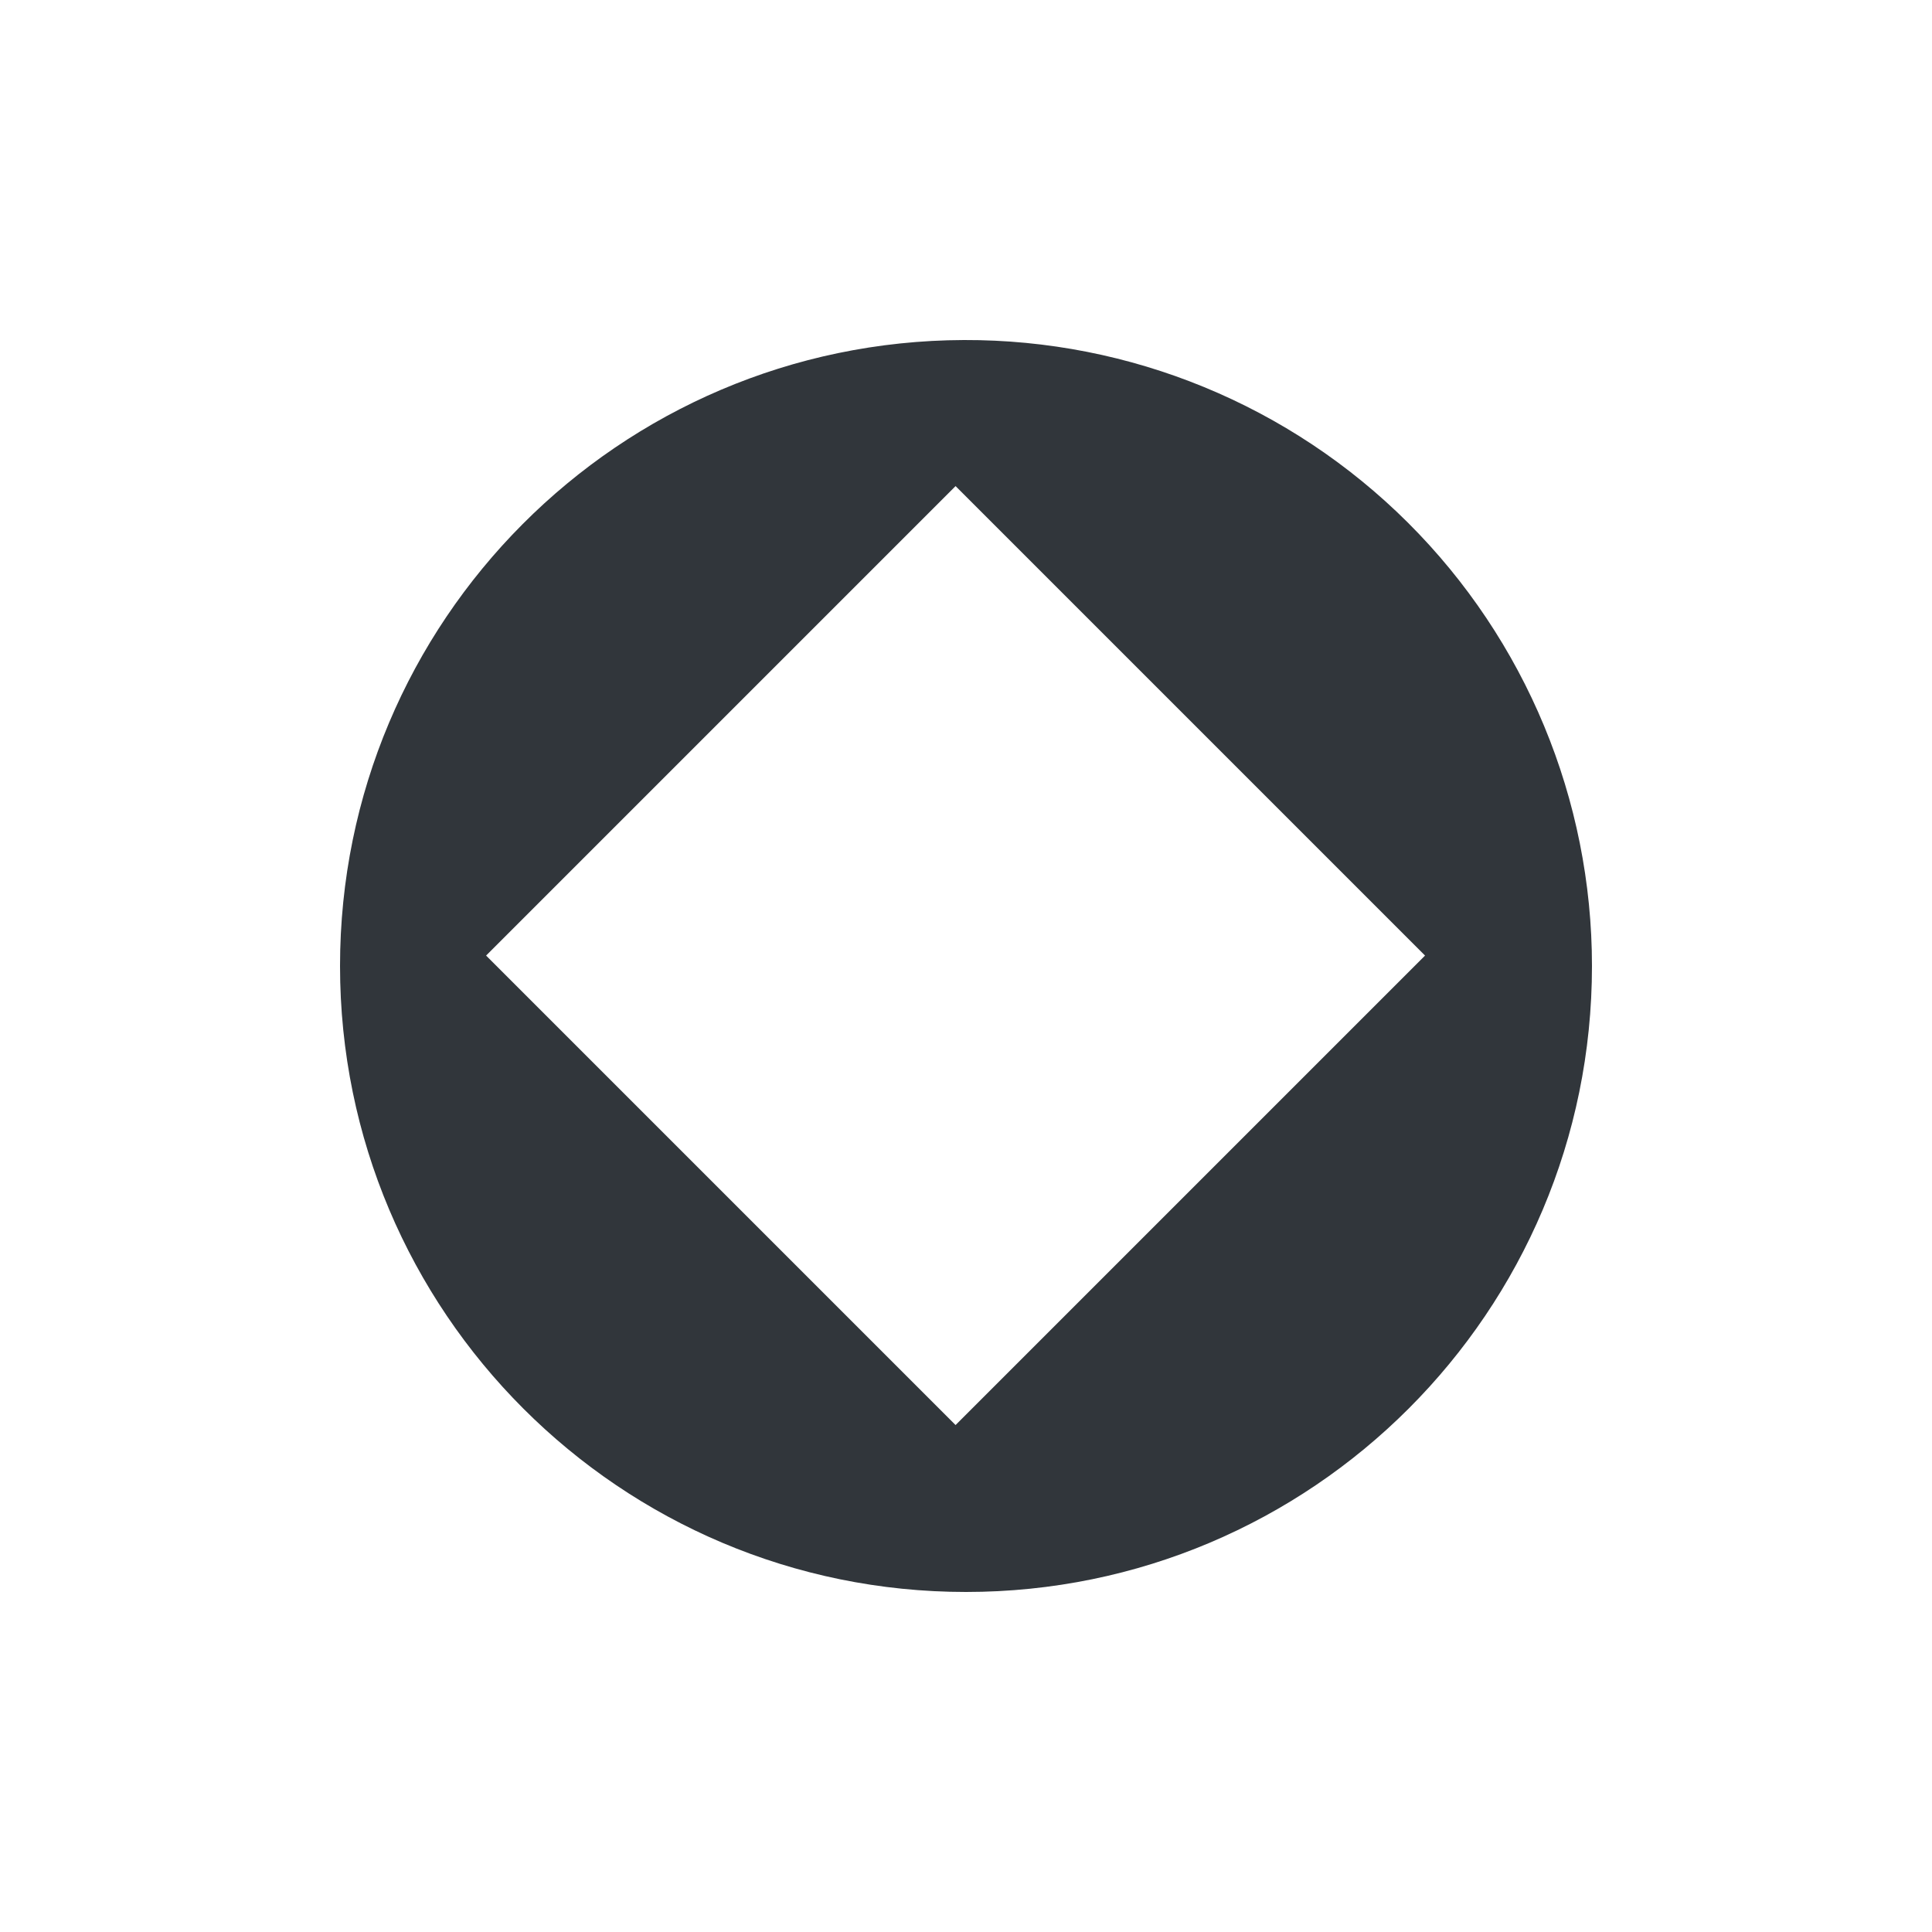
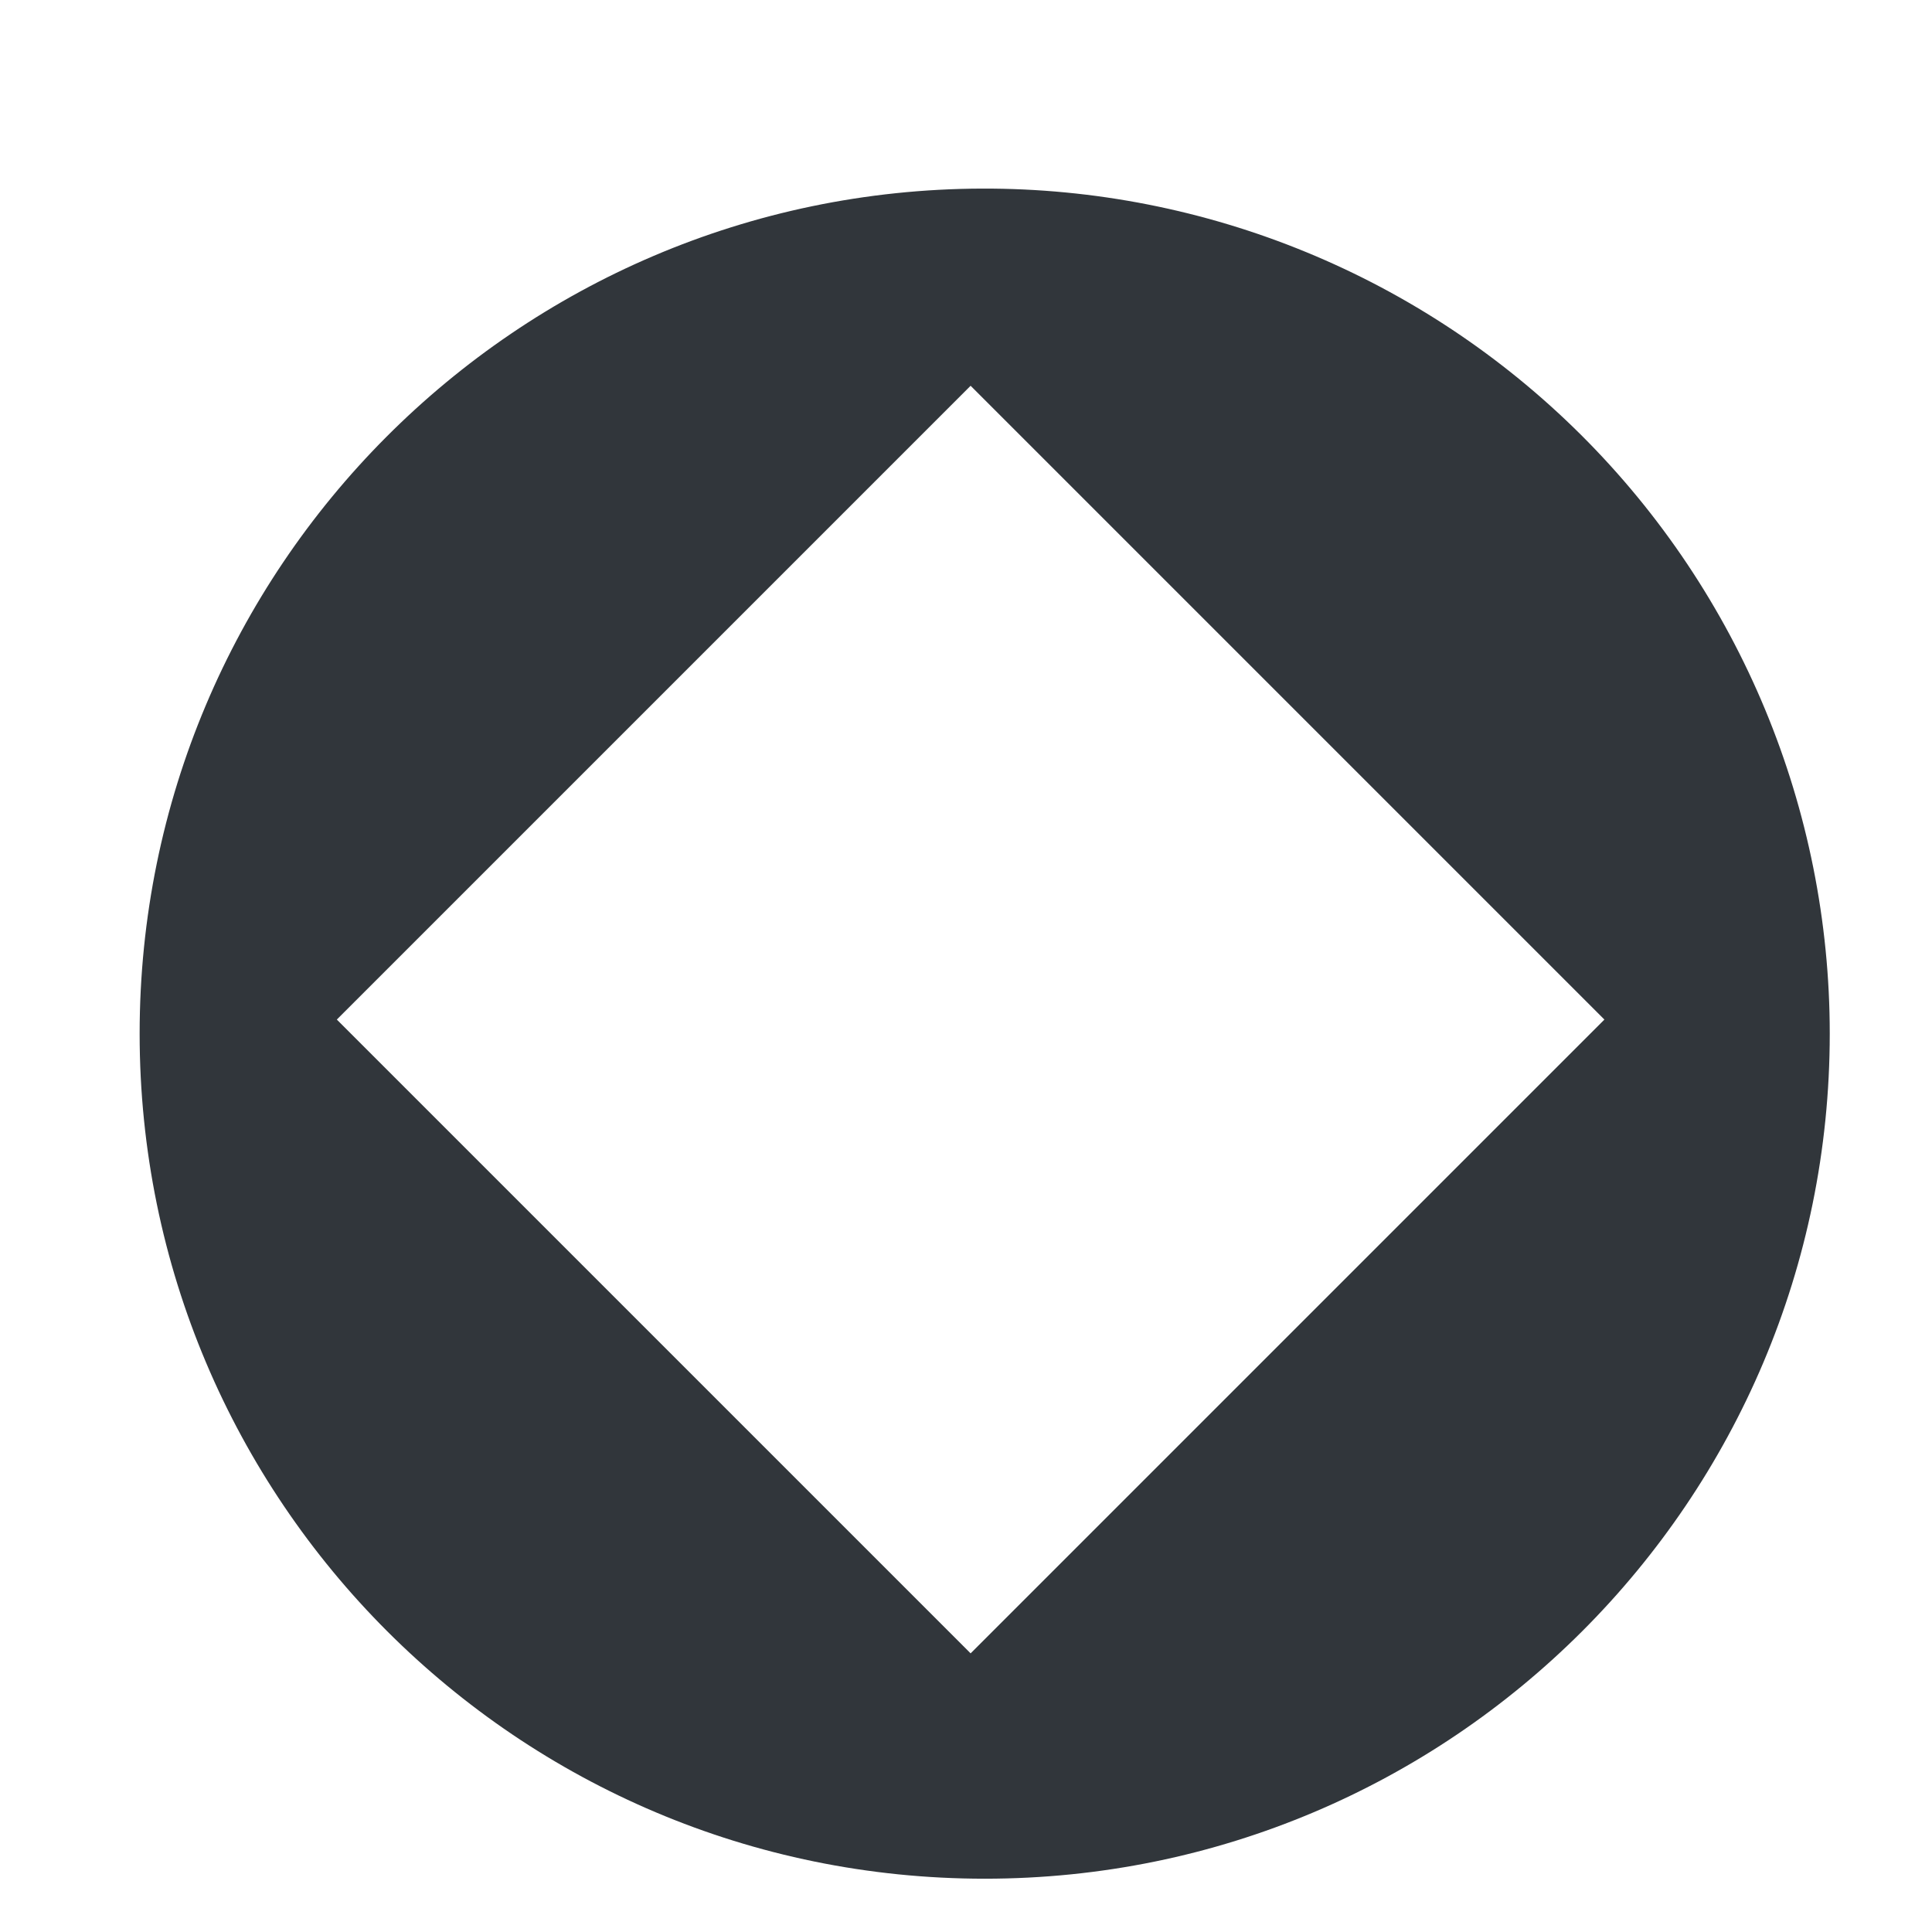
- <svg width="150" height="150">
-   <g>
+ <svg width="100" height="100">
+   <g transform="matrix(0.9,0,0,0.9,-16.53228,-13.99866)">
    <path d="m 74.839,26.4 a 48.6,48.6 0 0 0 -48.439,48.6 48.6,48.6 0 0 0 97.2,0 48.6,48.6 0 0 0 -48.761,-48.6 z m -0.649,11.34 36.45,36.45 L 74.19,110.64 37.74,74.19 Z" fill="#31363b" fill-opacity="1.0" />
  </g>
</svg>
